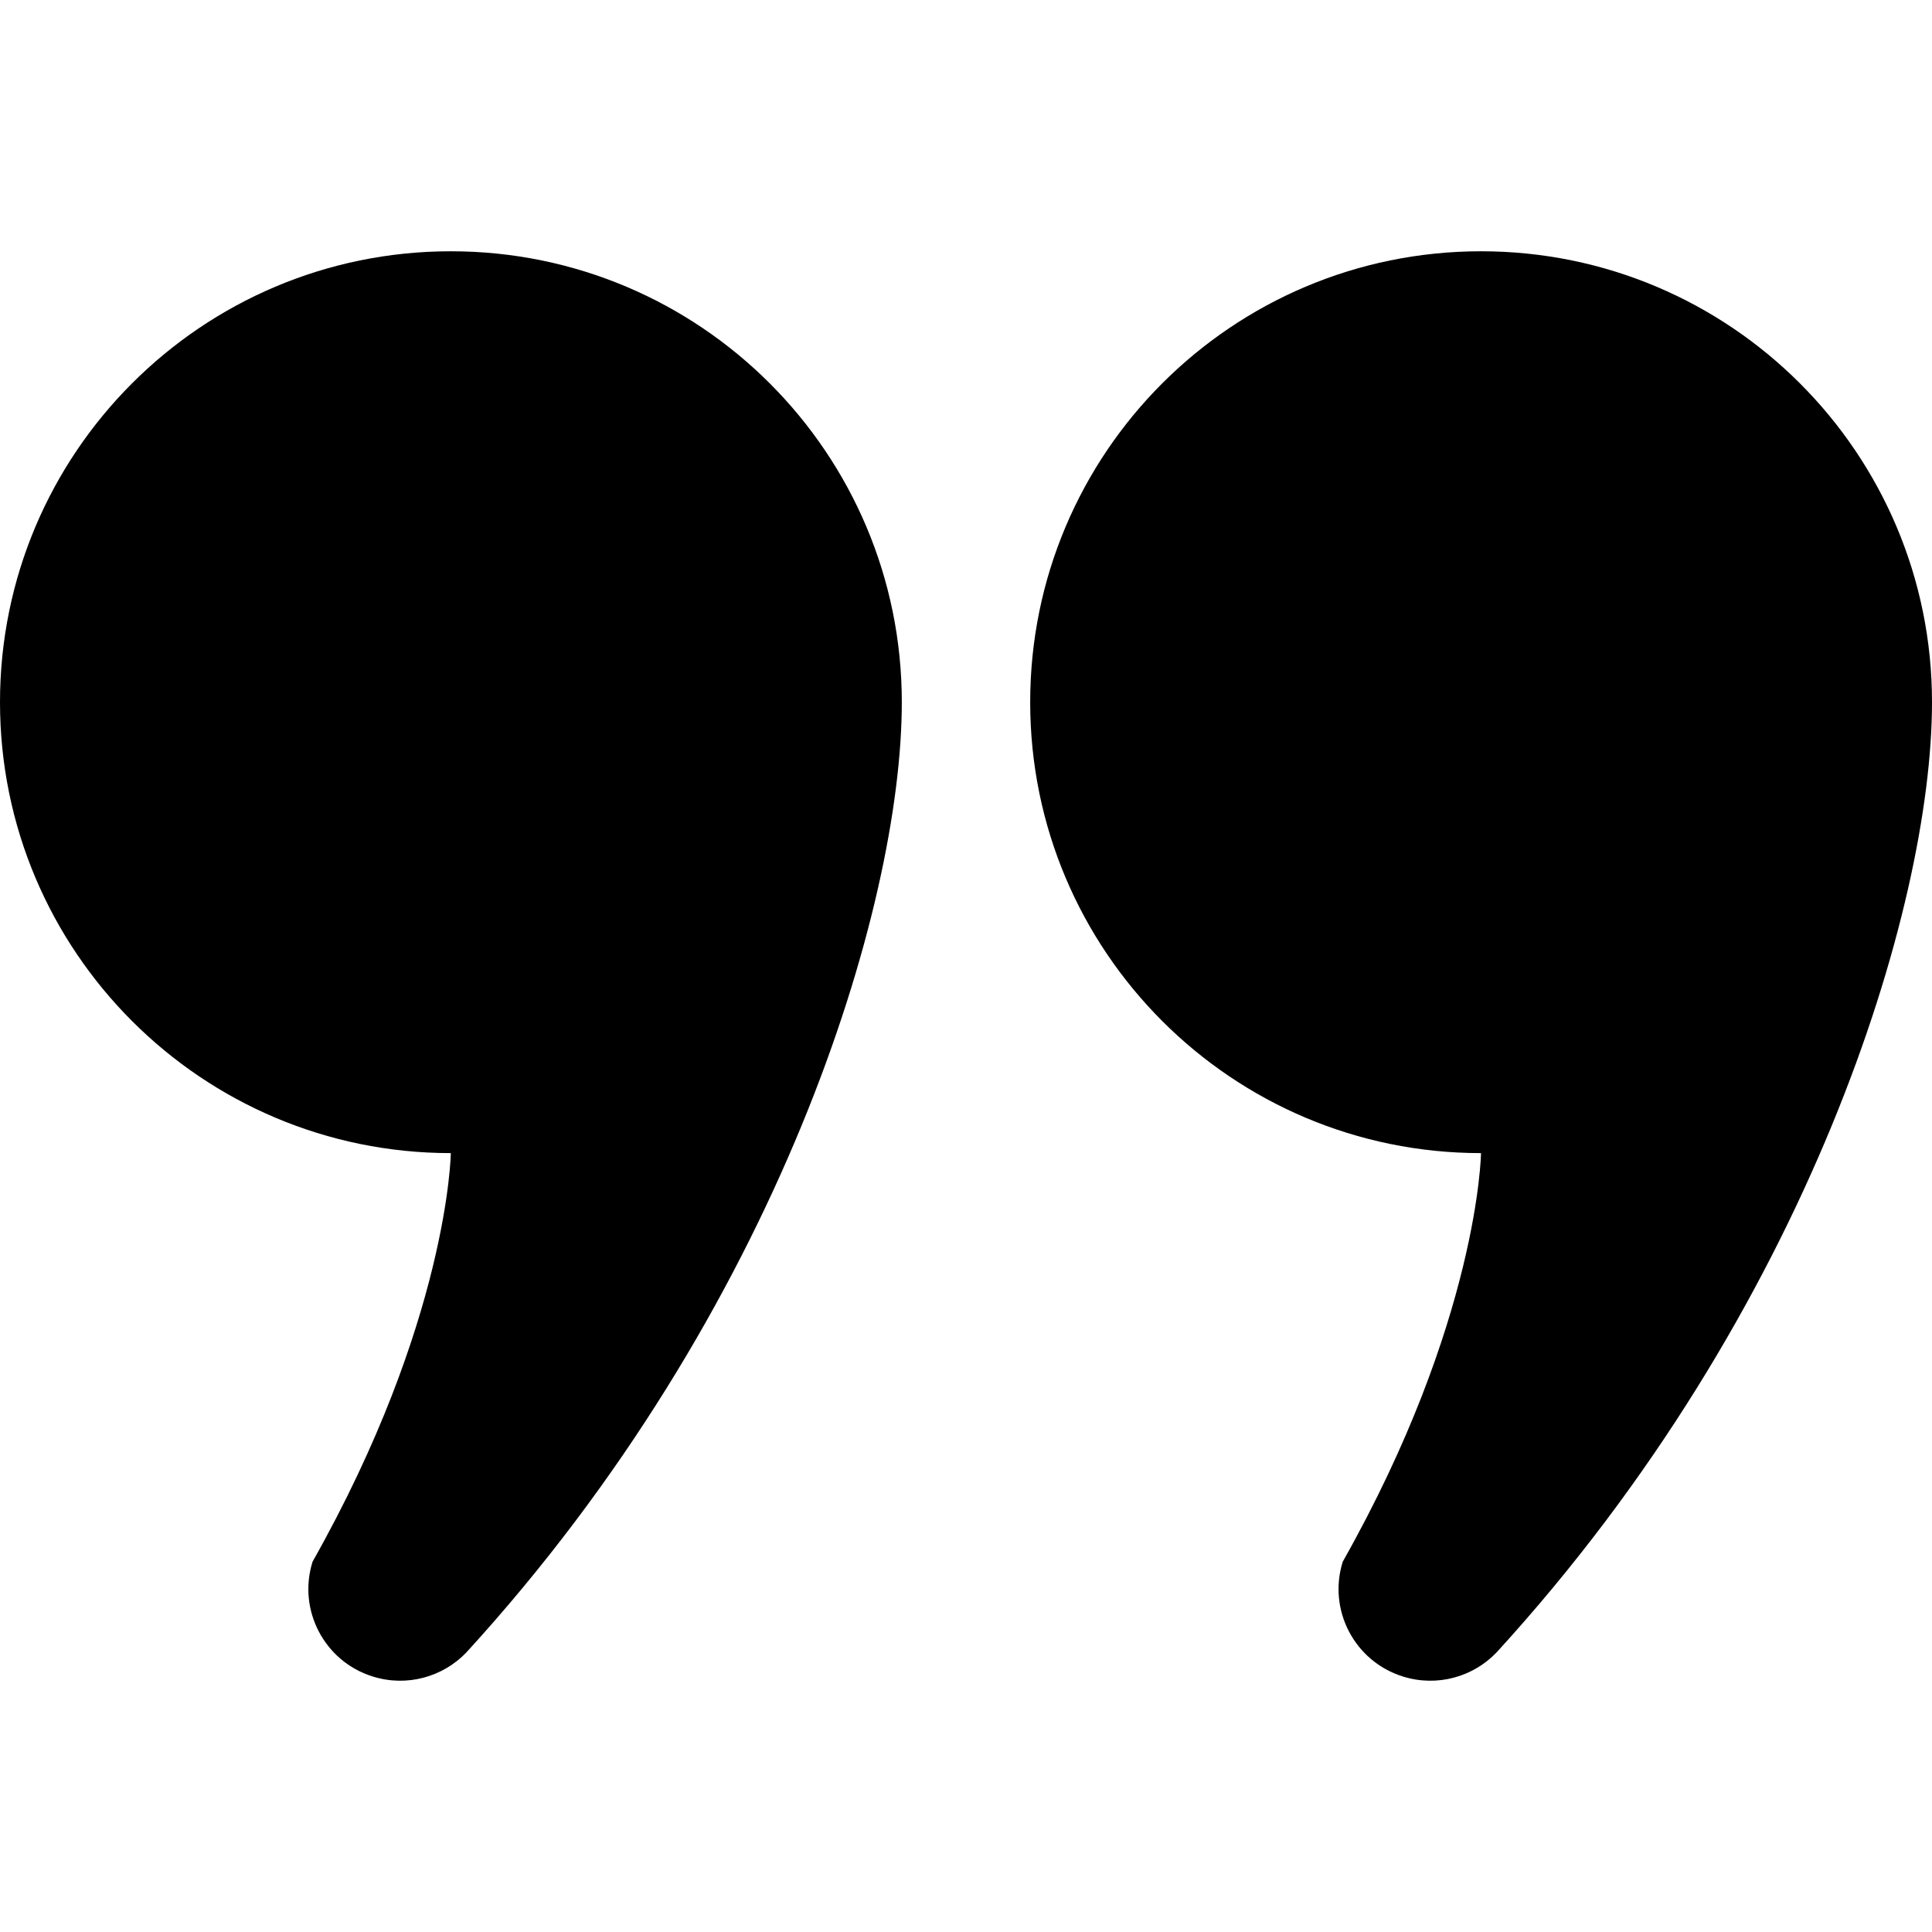
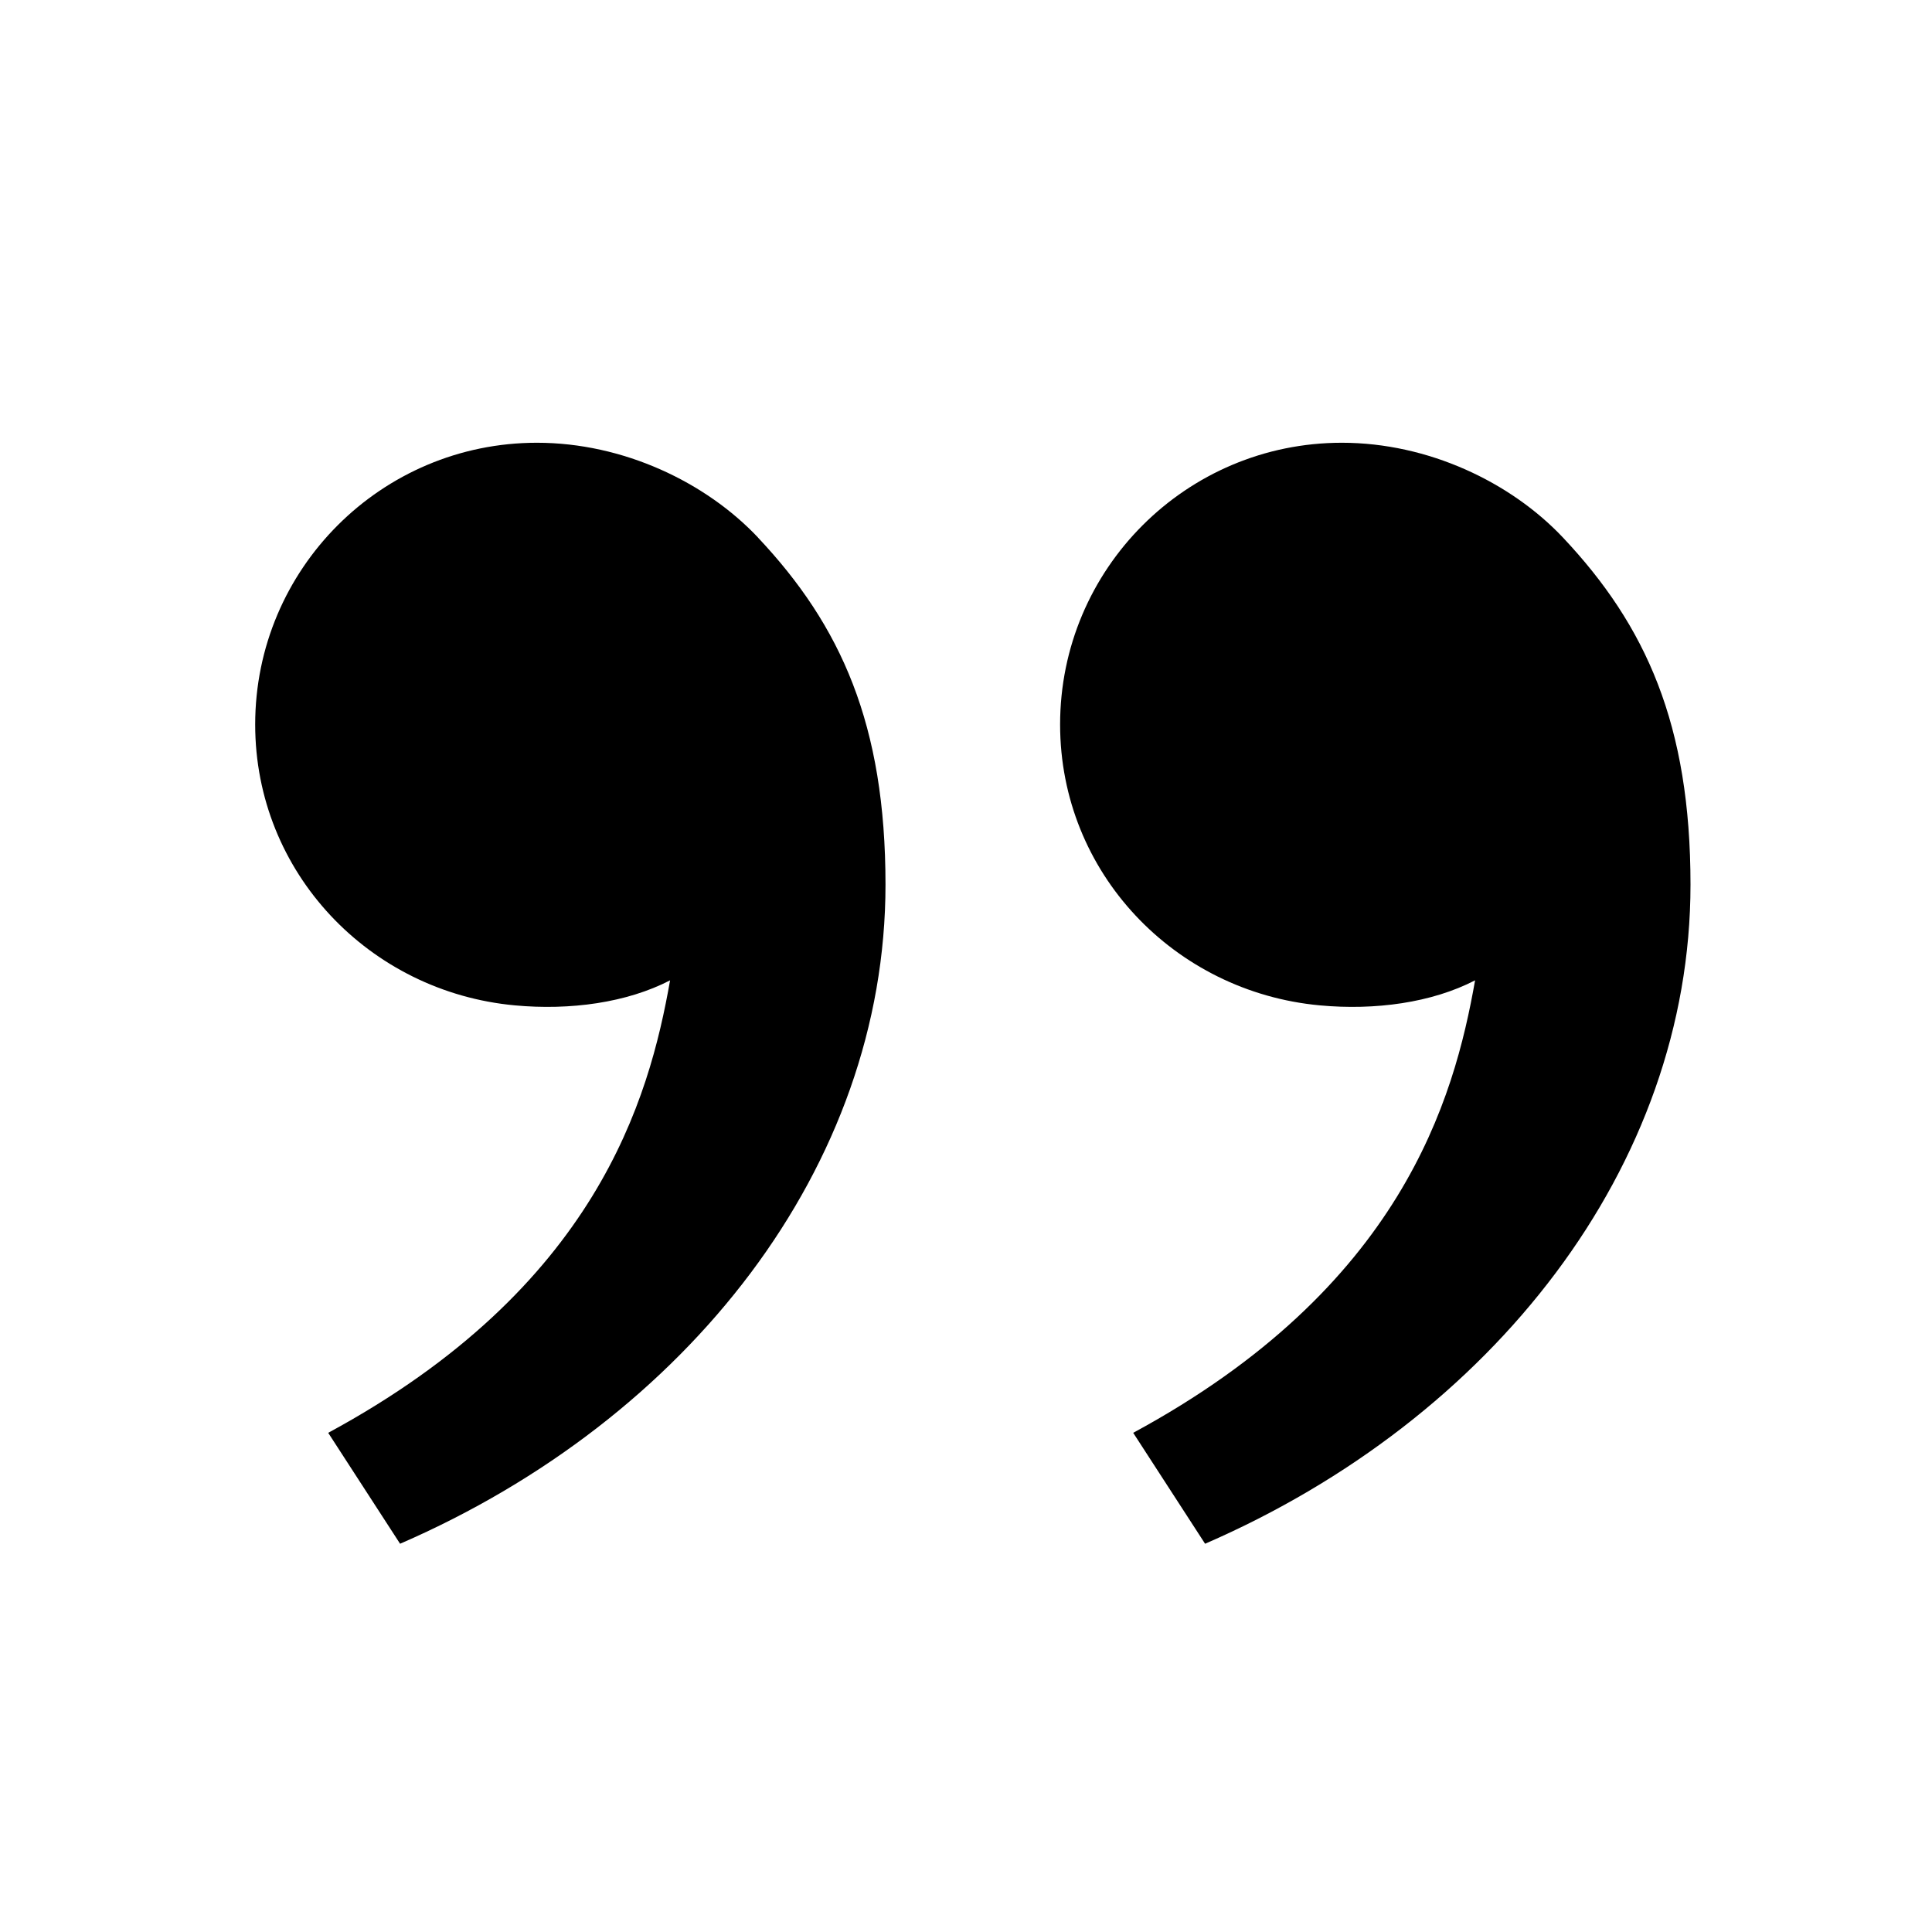
- <svg xmlns="http://www.w3.org/2000/svg" height="800px" width="800px" version="1.1" id="_x32_" viewBox="0 0 512 512" xml:space="preserve">
-   <style type="text/css">
- 	.st0{fill:#000000;}
- </style>
+ <svg xmlns="http://www.w3.org/2000/svg" width="800px" height="800px" viewBox="0 0 24 24">
  <g>
-     <path class="st0" d="M119.472,66.59C53.489,66.59,0,120.094,0,186.1c0,65.983,53.489,119.487,119.472,119.487   c0,0-0.578,44.392-36.642,108.284c-4.006,12.802,3.135,26.435,15.945,30.418c9.089,2.859,18.653,0.08,24.829-6.389   c82.925-90.7,115.385-197.448,115.385-251.8C238.989,120.094,185.501,66.59,119.472,66.59z" />
-     <path class="st0" d="M392.482,66.59c-65.983,0-119.472,53.505-119.472,119.51c0,65.983,53.489,119.487,119.472,119.487   c0,0-0.578,44.392-36.642,108.284c-4.006,12.802,3.136,26.435,15.945,30.418c9.089,2.859,18.653,0.08,24.828-6.389   C479.539,347.2,512,240.452,512,186.1C512,120.094,458.511,66.59,392.482,66.59z" />
+     <path fill="none" d="M0 0h24v24H0z" />
+     <path d="M19.417 6.679C20.447 7.773 21 9 21 10.989c0 3.5-2.457 6.637-6.03 8.188l-.893-1.378c3.335-1.804 3.987-4.145 4.247-5.621-.537.278-1.24.375-1.929.311-1.804-.167-3.226-1.648-3.226-3.489a3.5 3.5 0 0 1 3.5-3.5c1.073 0 2.099.49 2.748 1.179zm-10 0C10.447 7.773 11 9 11 10.989c0 3.5-2.457 6.637-6.03 8.188l-.893-1.378c3.335-1.804 3.987-4.145 4.247-5.621-.537.278-1.24.375-1.929.311C4.591 12.322 3.17 10.841 3.17 9a3.5 3.5 0 0 1 3.5-3.5c1.073 0 2.099.49 2.748 1.179z" />
  </g>
</svg>
